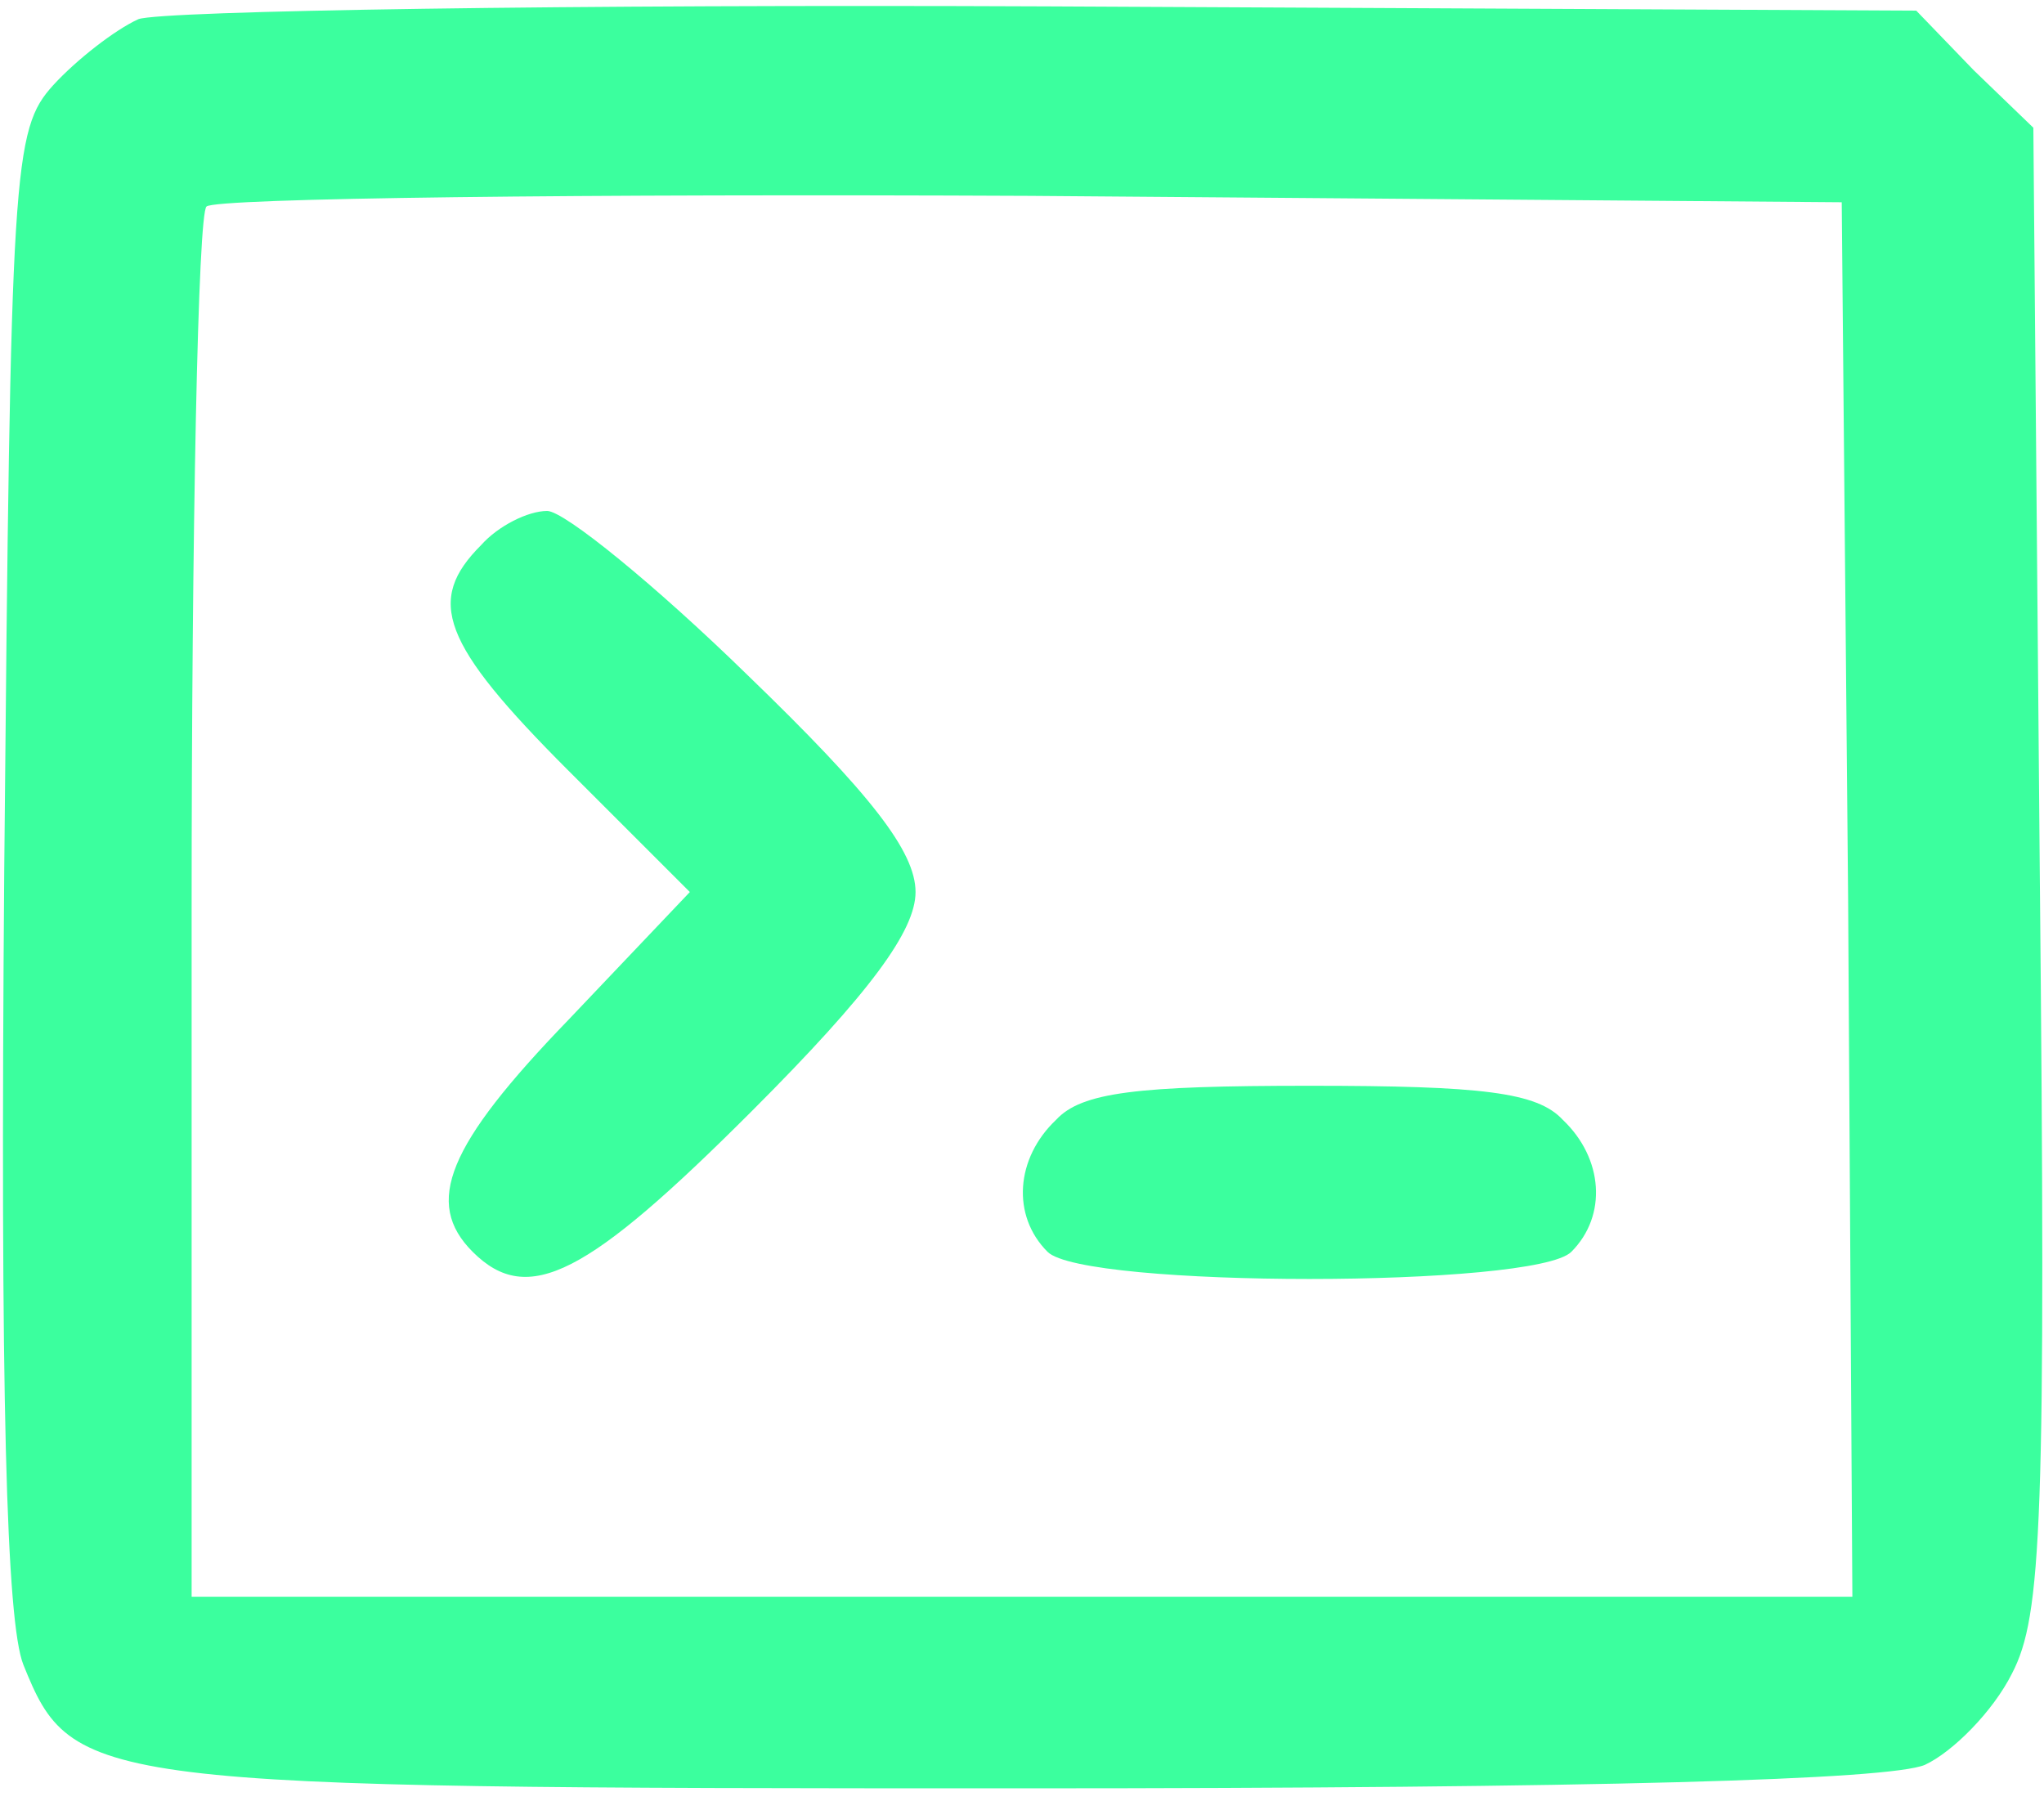
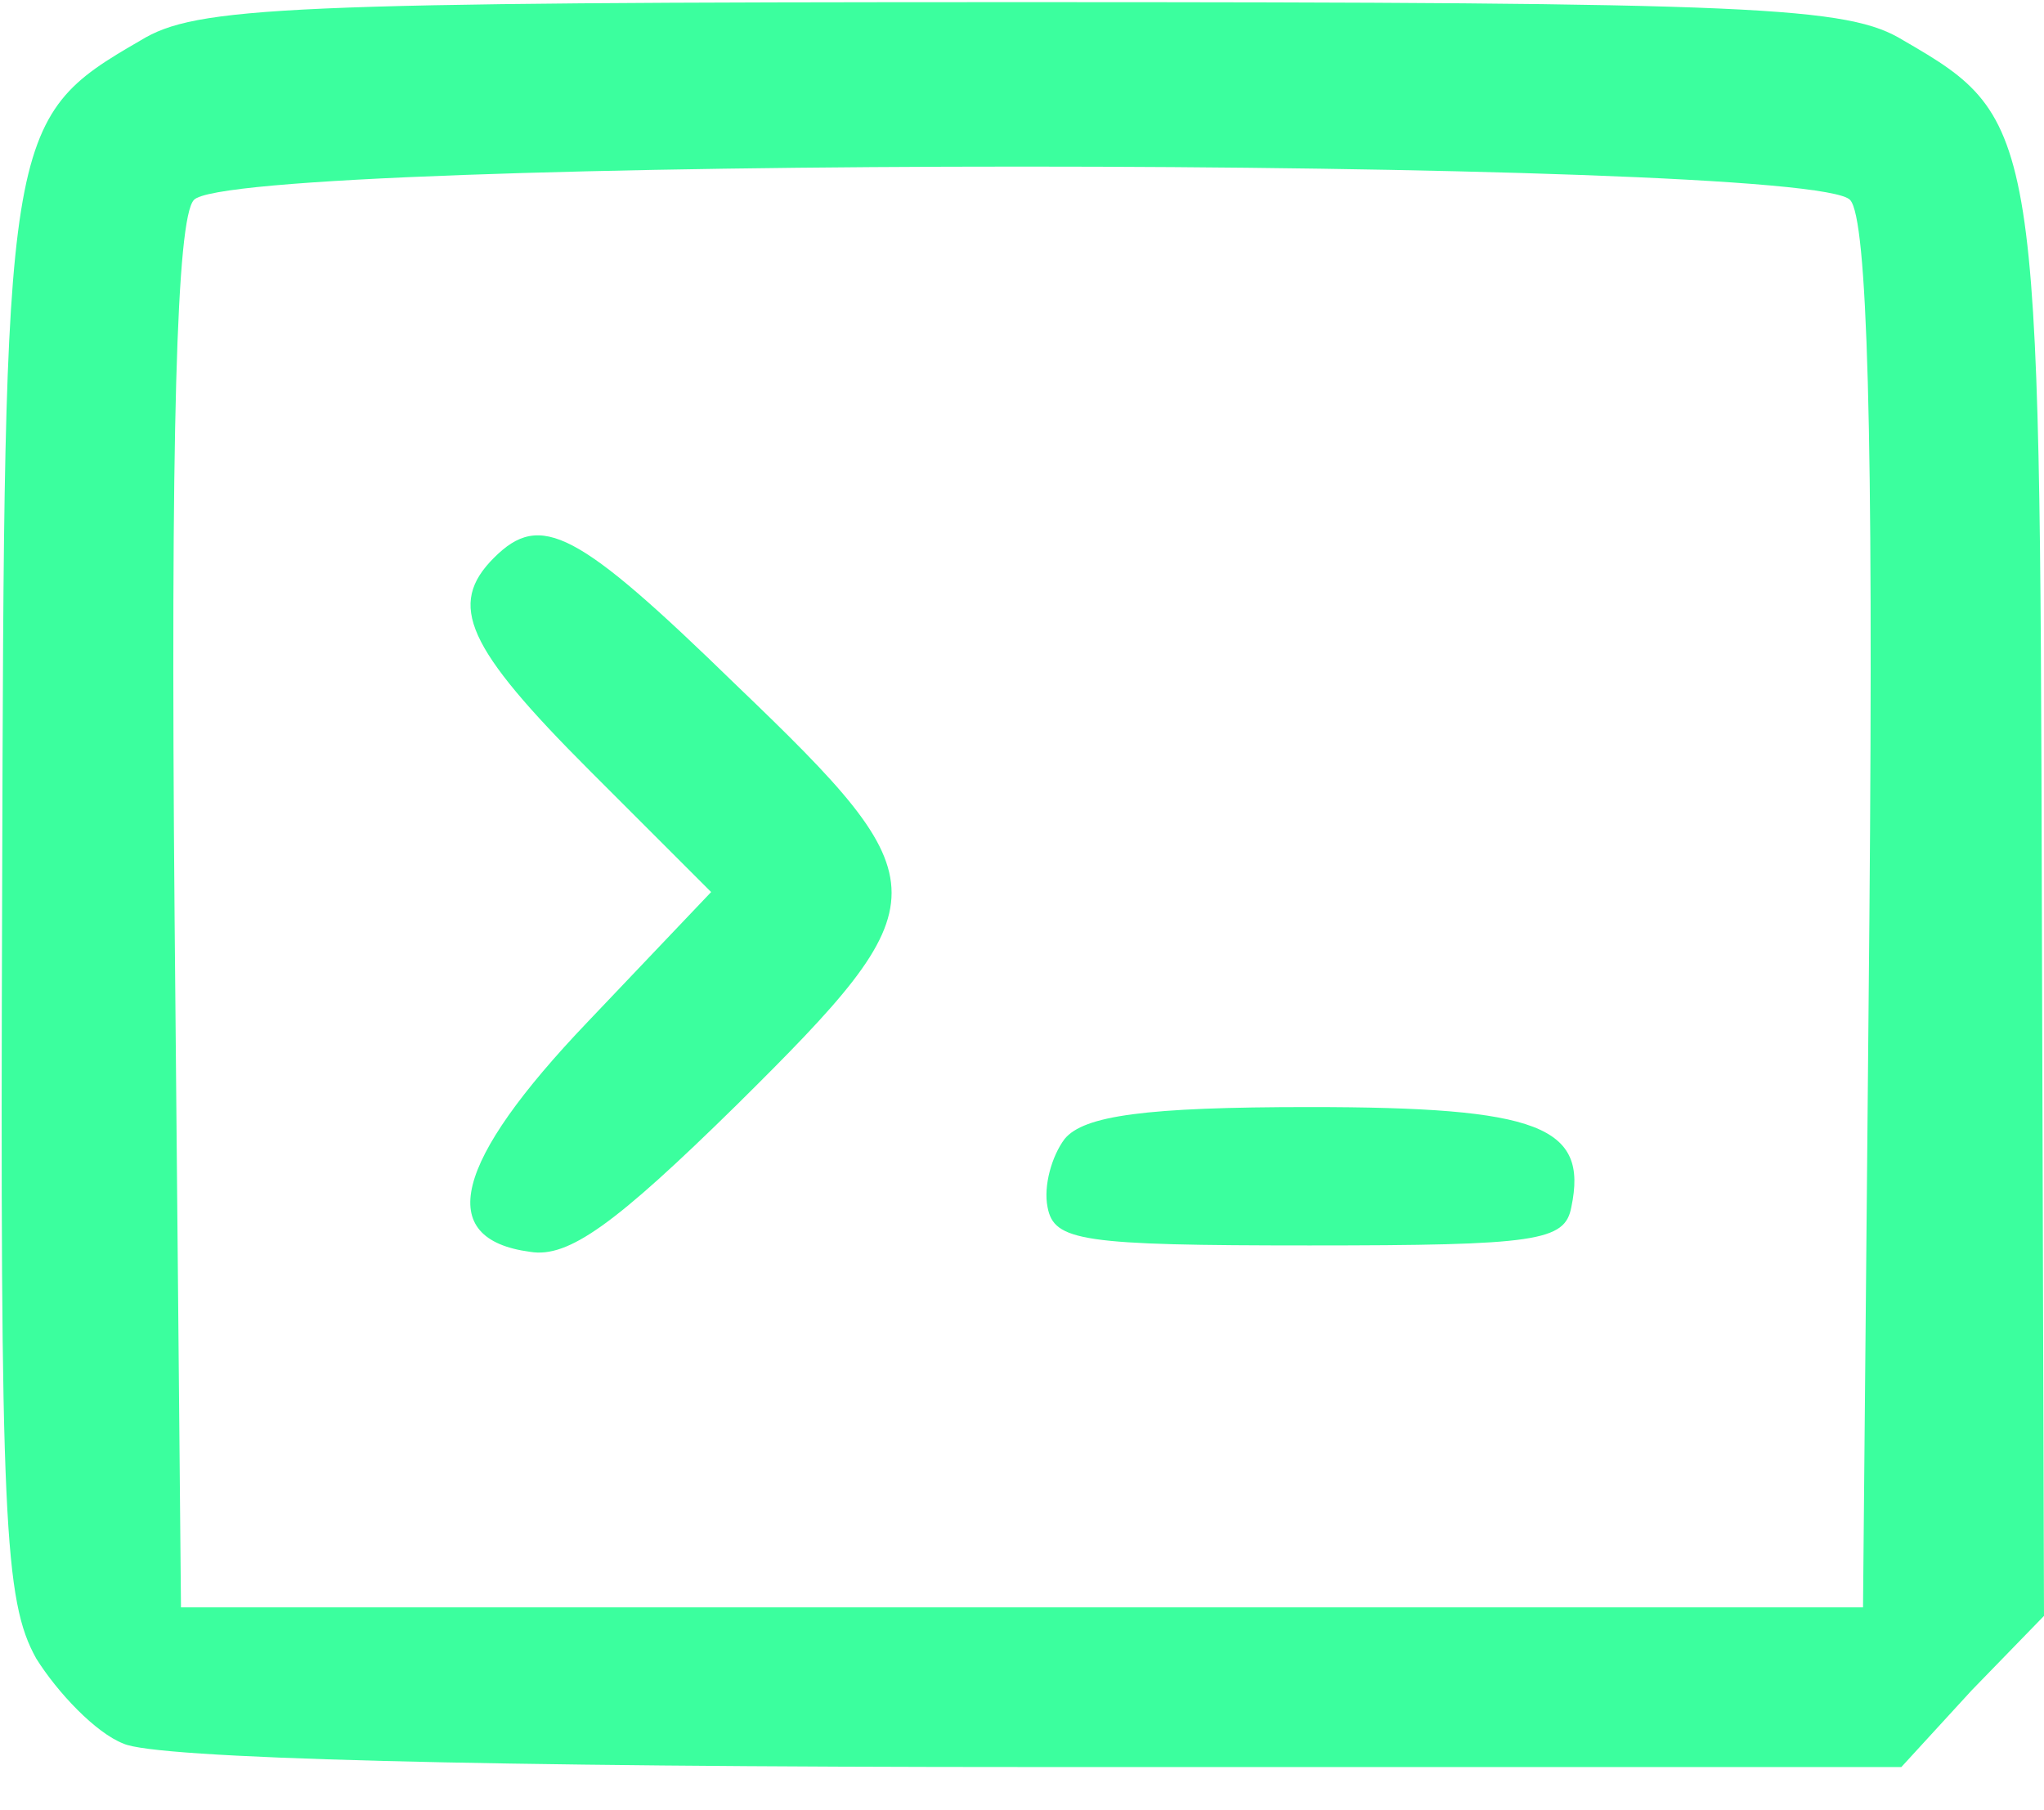
<svg xmlns="http://www.w3.org/2000/svg" viewBox="0 0 96 85" preserveAspectRatio="xMidYMid meet">
  <g transform="translate(0,85) scale(0.1,-0.1)" fill="#3bff9e">
-     <path d="M65 841 c-11 -5 -29 -19 -40 -31 -19 -21 -20 -38 -23 -368 -2 -249 1 -354 9 -374 23 -57 31 -58 468 -58 273 0 408 4 425 11 13 6 32 25 41 43 14 27 16 70 13 378 l-3 348 -28 27 -27 28 -408 2 c-224 1 -416 -2 -427 -6z m803 -413 l2 -328 -390 0 -390 0 0 323 c0 178 3 327 7 330 4 4 178 6 387 5 l381 -3 3 -327z M226 594 c-26 -26 -19 -46 41 -106 l57 -57 -57 -60 c-57 -59 -68 -86 -45 -109 26 -26 54 -11 131 66 56 56 77 85 77 103 0 19 -21 46 -79 102 -43 42 -86 77 -94 77 -9 0 -23 -7 -31 -16z M496 324 c-19 -18 -21 -45 -4 -62 17 -17 229 -17 246 0 17 17 15 44 -4 62 -12 13 -38 16 -119 16 -81 0 -107 -3 -119 -16z" />
+     <path d="M66 831 c-64 -37 -64 -42 -65 -403 -1 -293 1 -330 16 -357 10 -16 28 -35 41 -40 15 -7 166 -11 429 -11 l406 0 33 36 34 35 -1 332 c-1 366 -1 371 -65 408 -26 16 -67 18 -414 18 -347 0 -388 -2 -414 -18z m803 -75 c8 -9 11 -107 9 -337 l-3 -324 -395 0 -395 0 -3 324 c-2 230 1 328 9 337 17 21 761 21 778 0z M232 588 c-22 -22 -13 -42 45 -100 l57 -57 -58 -61 c-63 -66 -72 -102 -27 -108 18 -3 40 13 97 69 97 96 97 104 0 197 -75 73 -92 82 -114 60z M500 315 c-6 -8 -10 -22 -8 -32 3 -16 16 -18 123 -18 107 0 120 2 123 18 8 38 -15 47 -123 47 -77 0 -106 -4 -115 -15z" />
  </g>
</svg>
